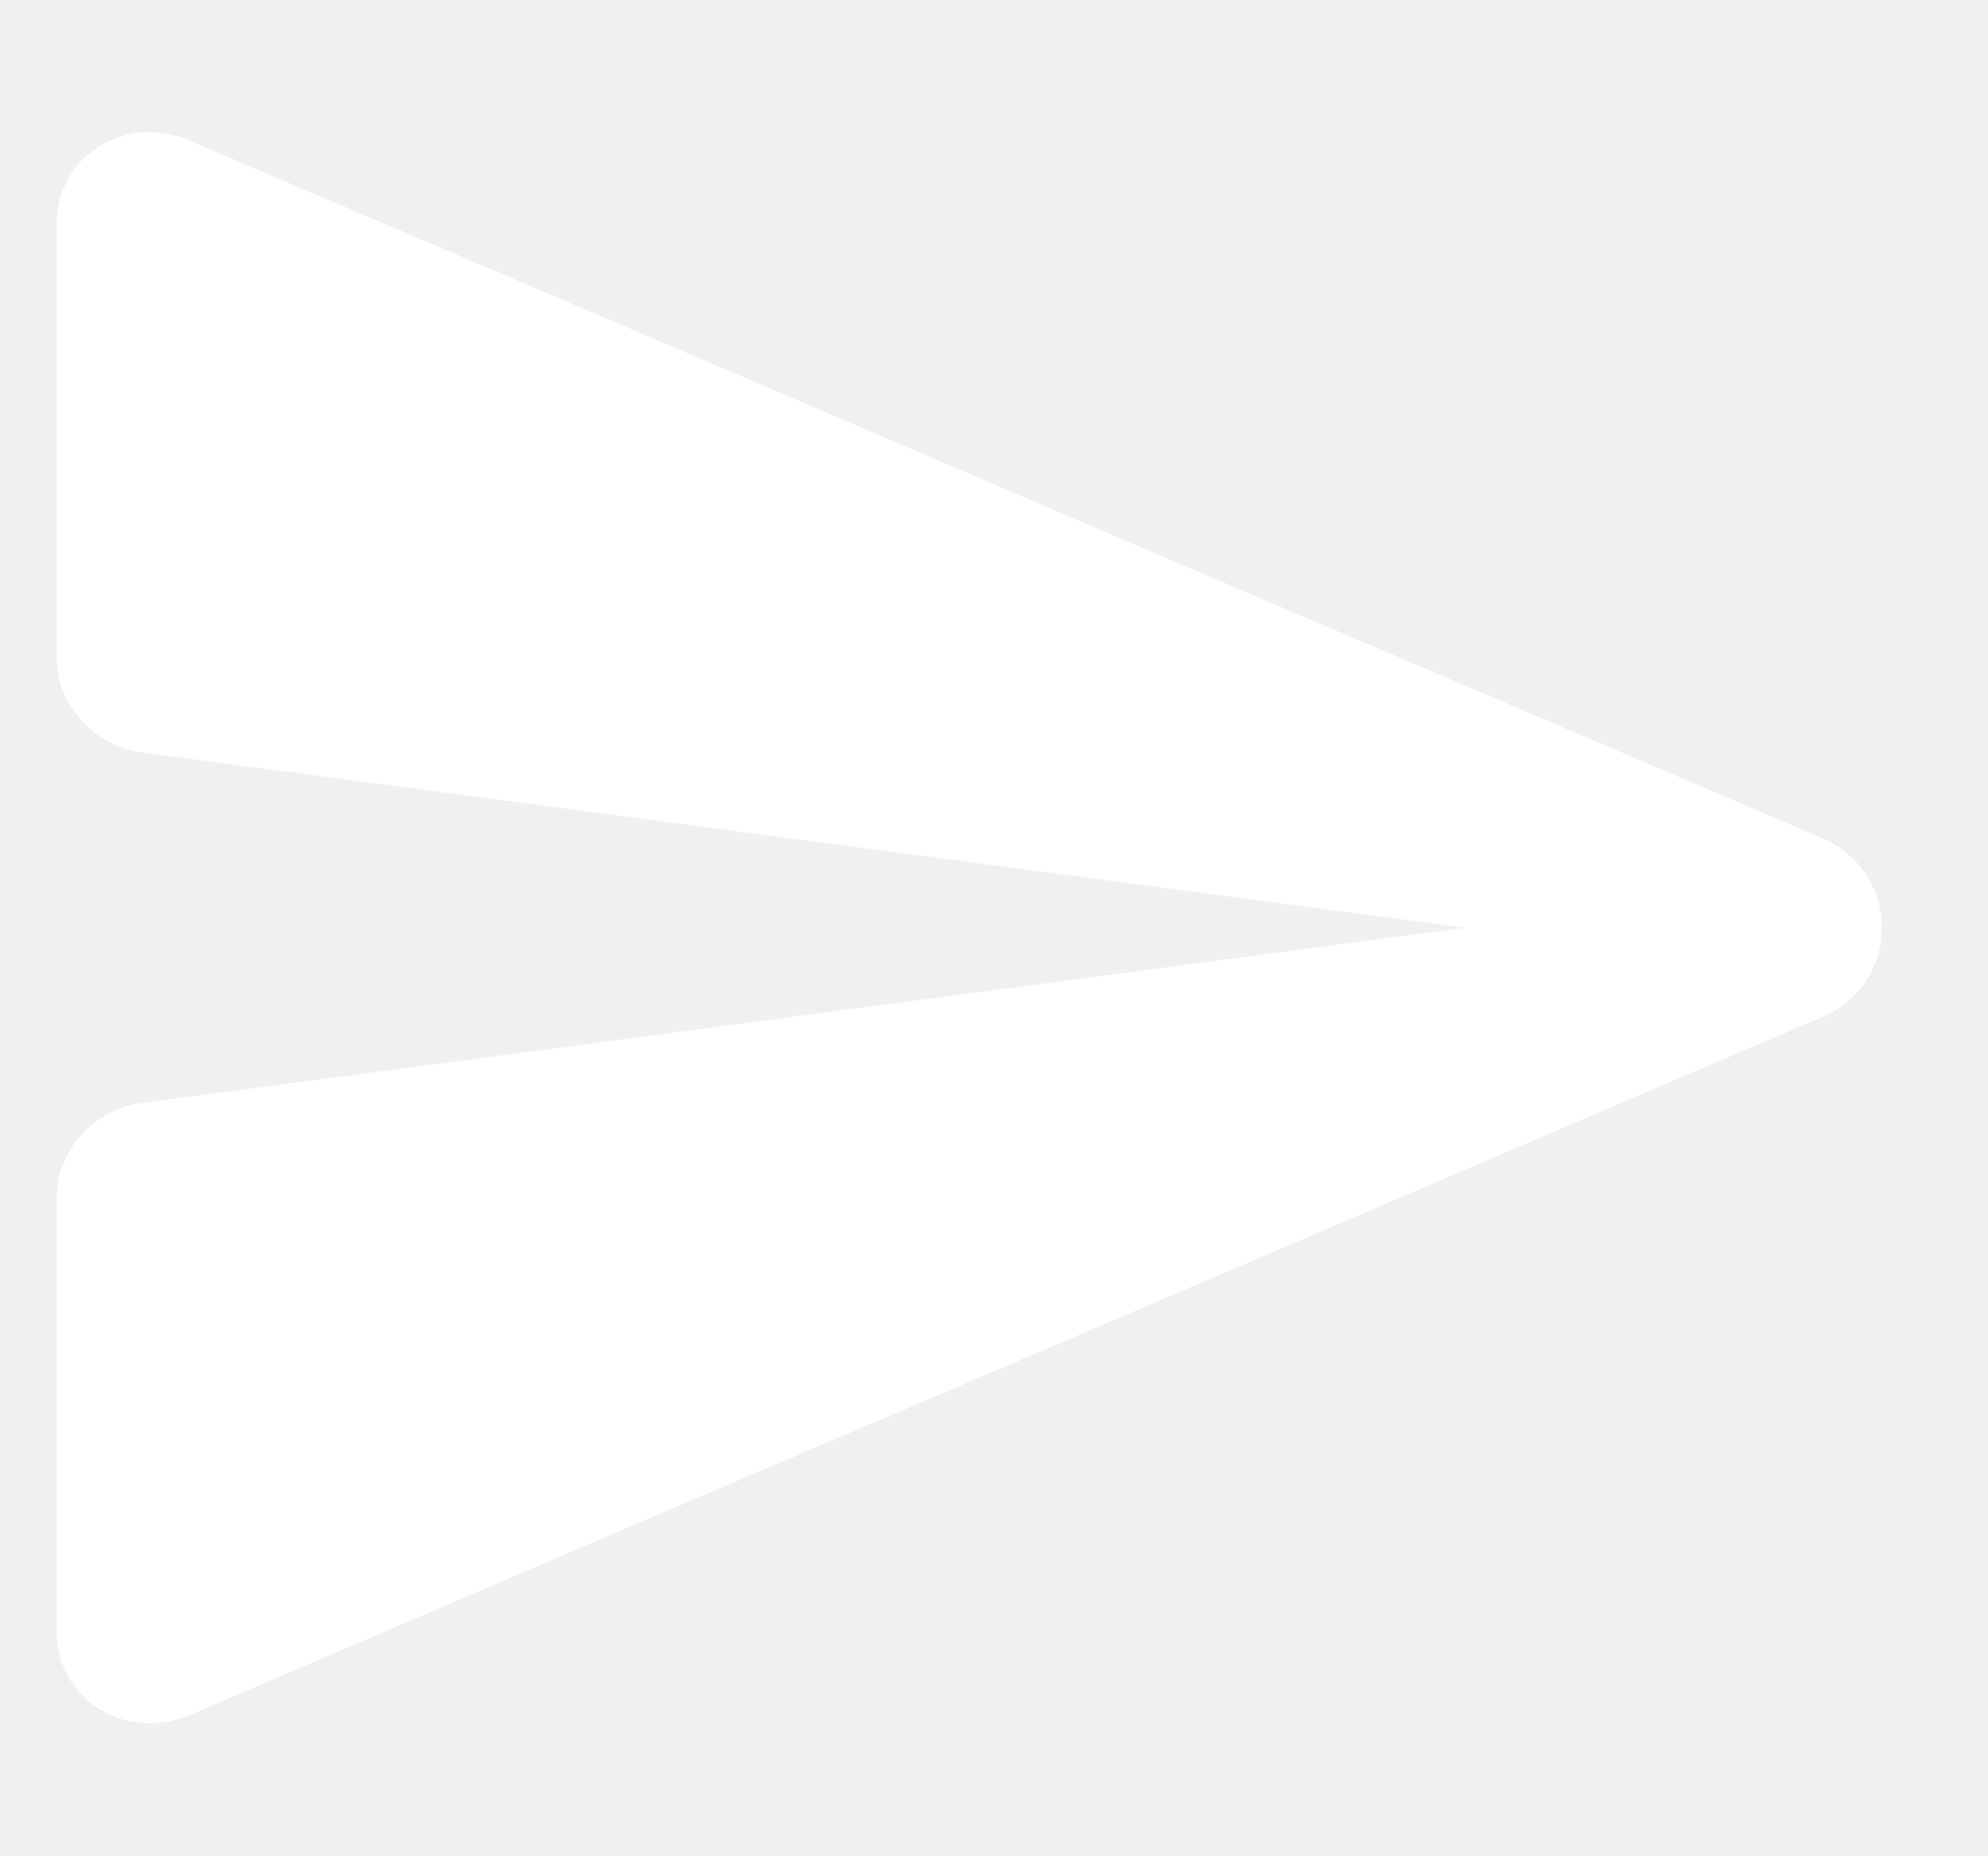
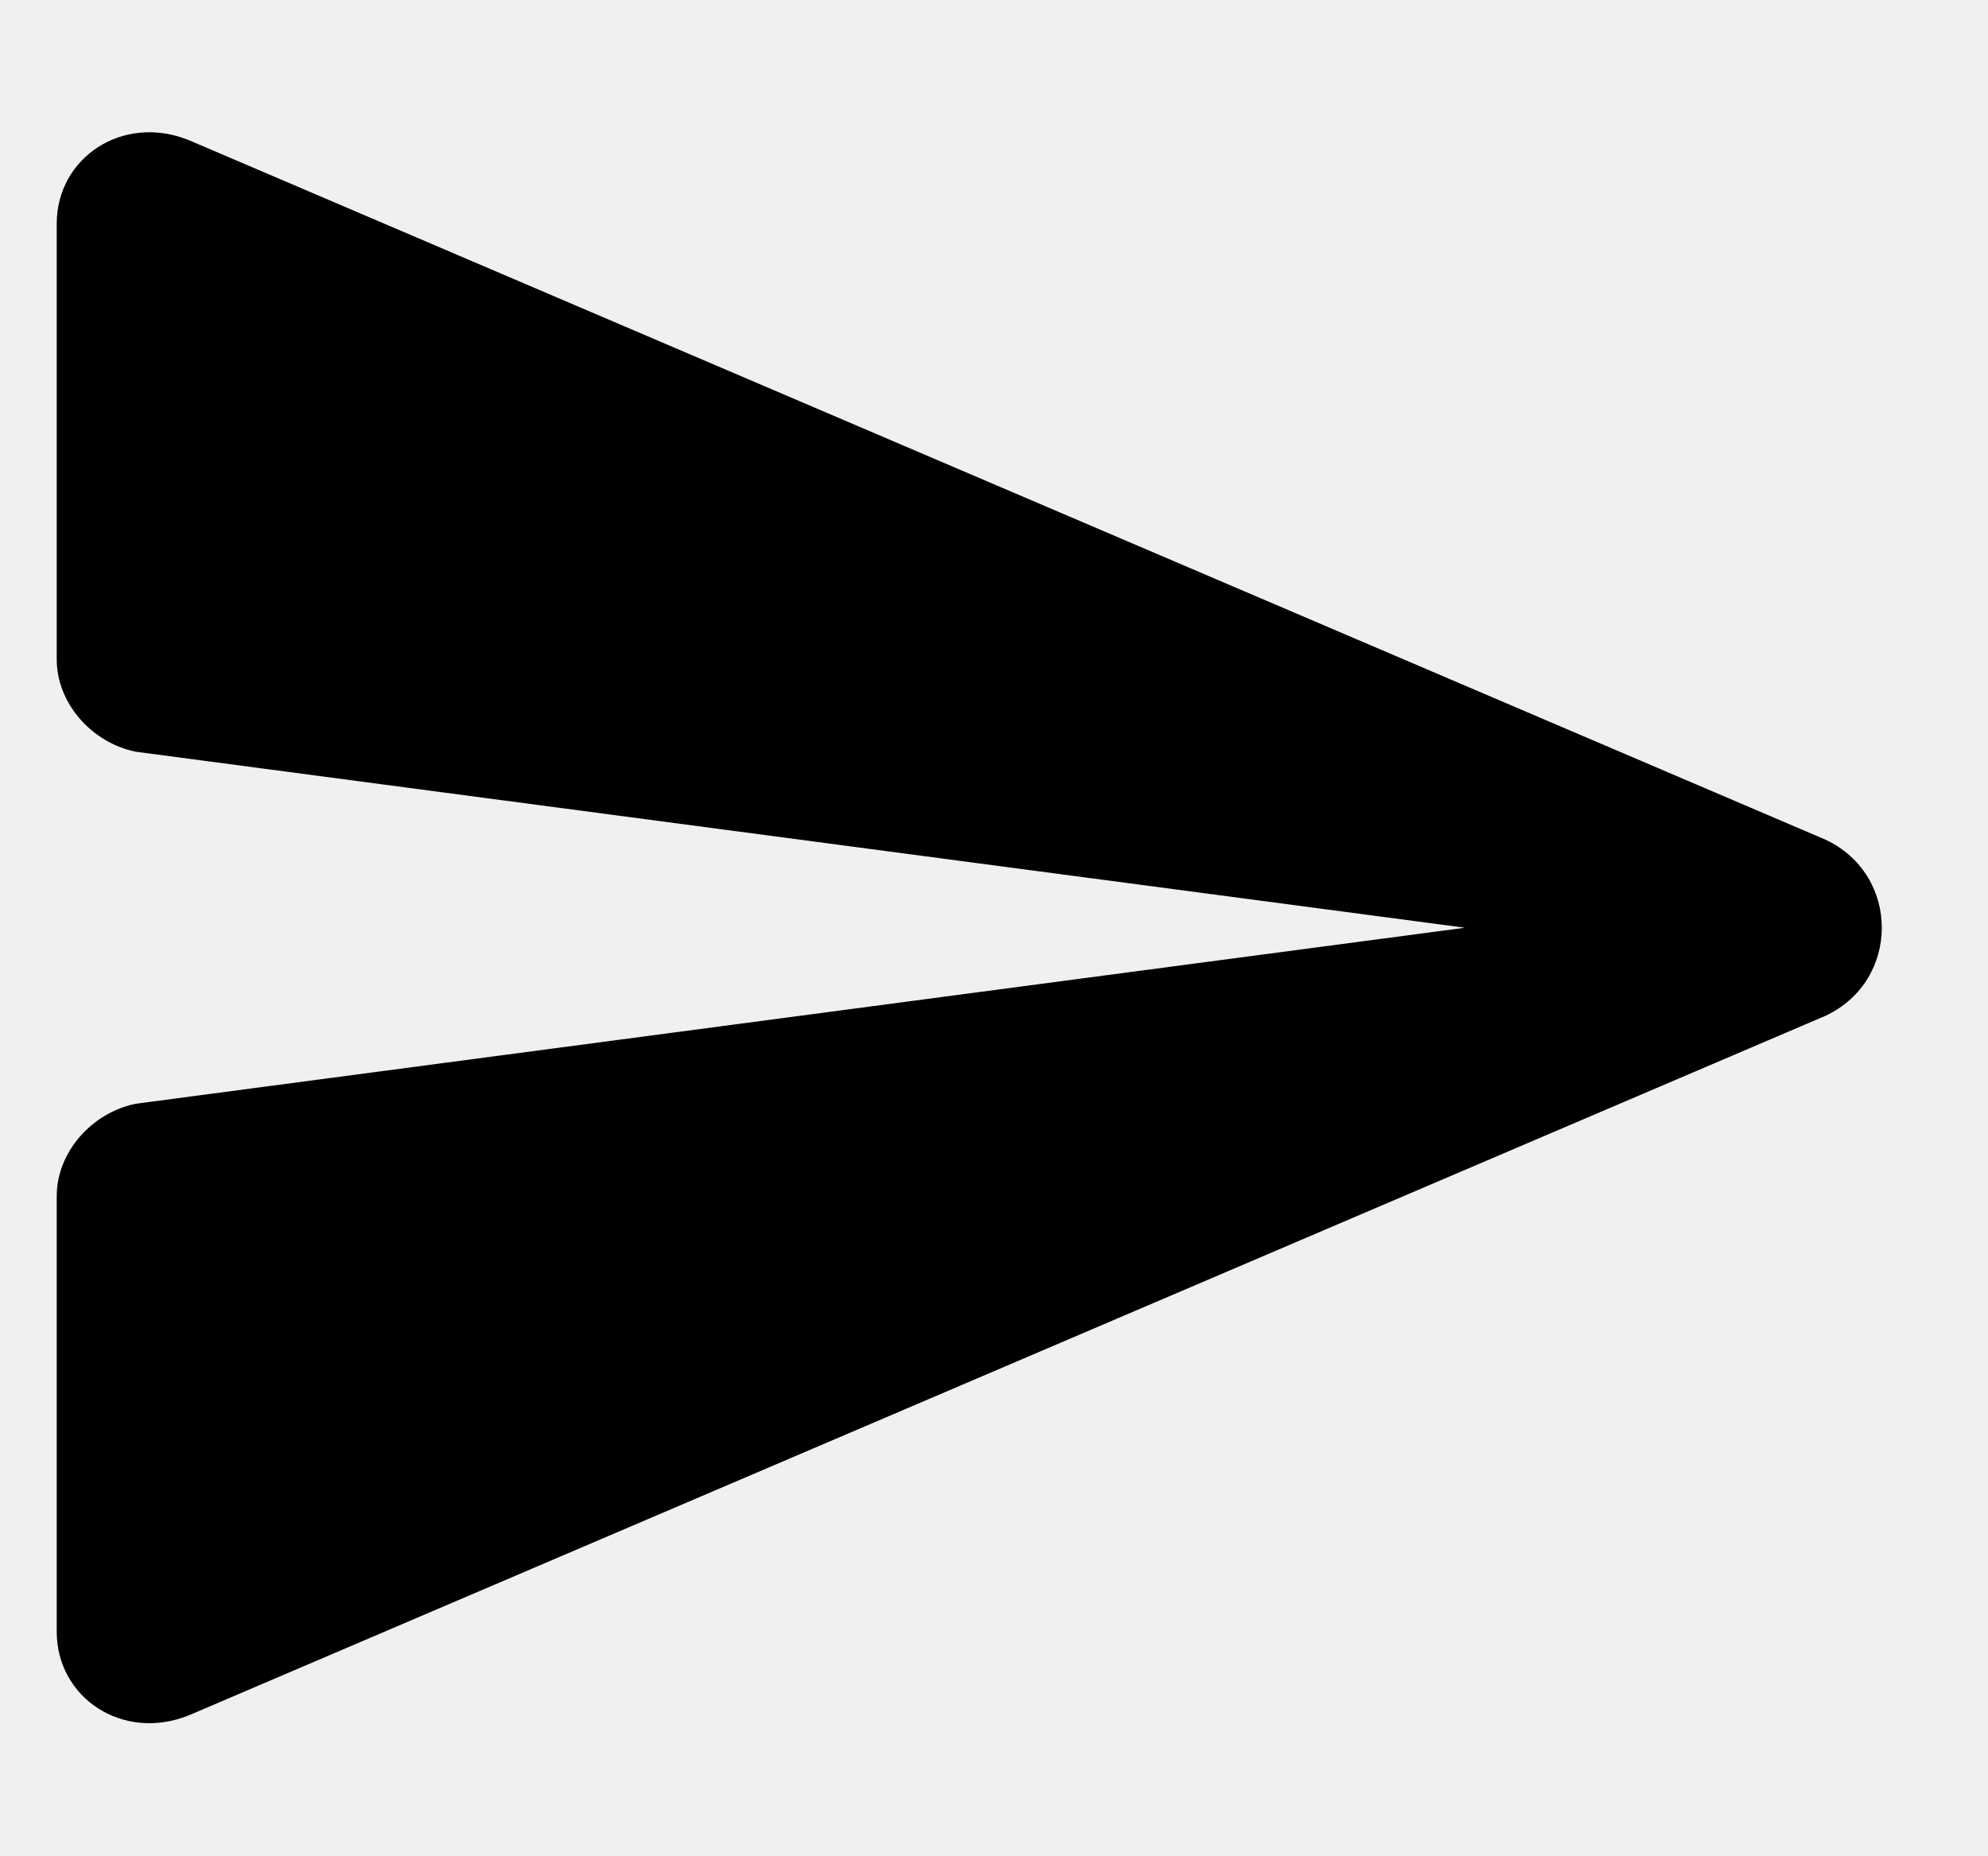
- <svg xmlns="http://www.w3.org/2000/svg" width="15" height="14" viewBox="0 0 15 14" fill="none">
-   <path d="M1.424 12.943C0.926 13.143 0.428 12.81 0.428 12.312V9.025C0.428 8.693 0.693 8.395 1.025 8.328L11.053 7L1.025 5.672C0.693 5.605 0.428 5.307 0.428 4.975V1.688C0.428 1.189 0.926 0.857 1.424 1.057L13.775 6.336C14.34 6.602 14.34 7.398 13.775 7.664L1.424 12.943Z" fill="white" />
+ <svg xmlns="http://www.w3.org/2000/svg" width="15" height="14" id="sentLinkIcon" viewBox="0 0 15 14">
+   <path d="M1.424 12.943C0.926 13.143 0.428 12.81 0.428 12.312V9.025C0.428 8.693 0.693 8.395 1.025 8.328L11.053 7L1.025 5.672C0.693 5.605 0.428 5.307 0.428 4.975V1.688C0.428 1.189 0.926 0.857 1.424 1.057L13.775 6.336C14.34 6.602 14.34 7.398 13.775 7.664L1.424 12.943Z" fill="currentColor" />
</svg>
